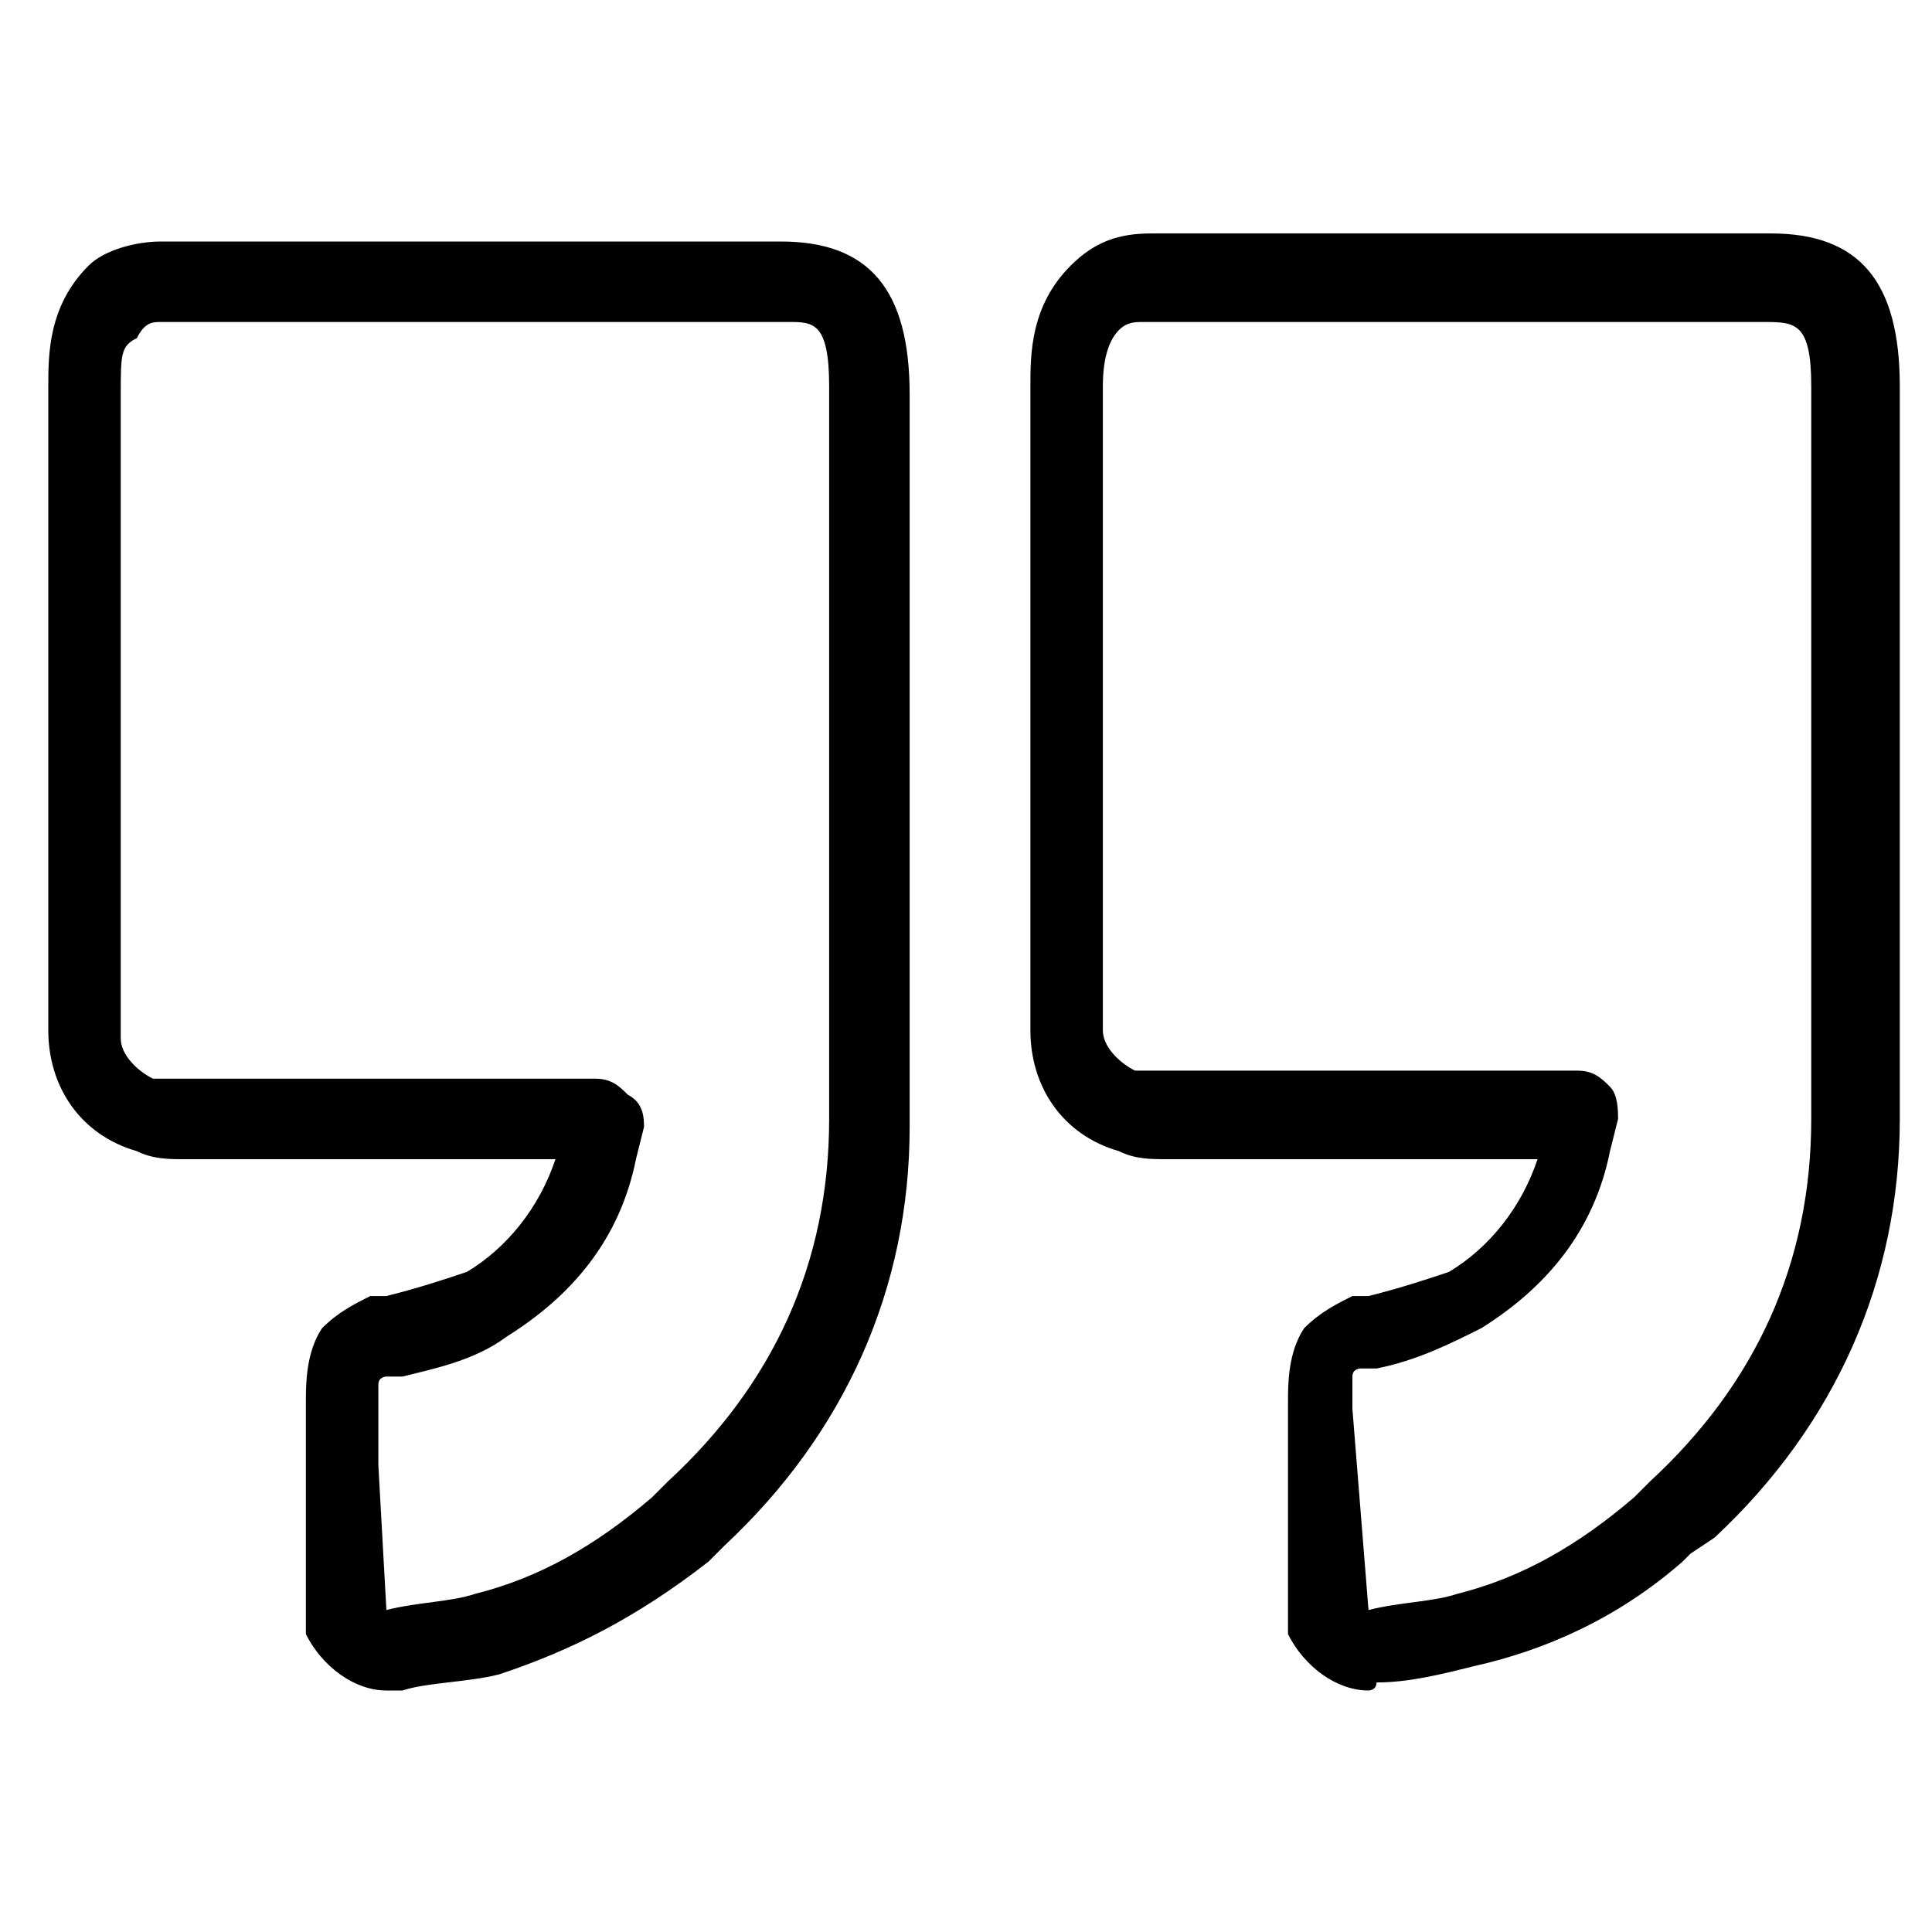
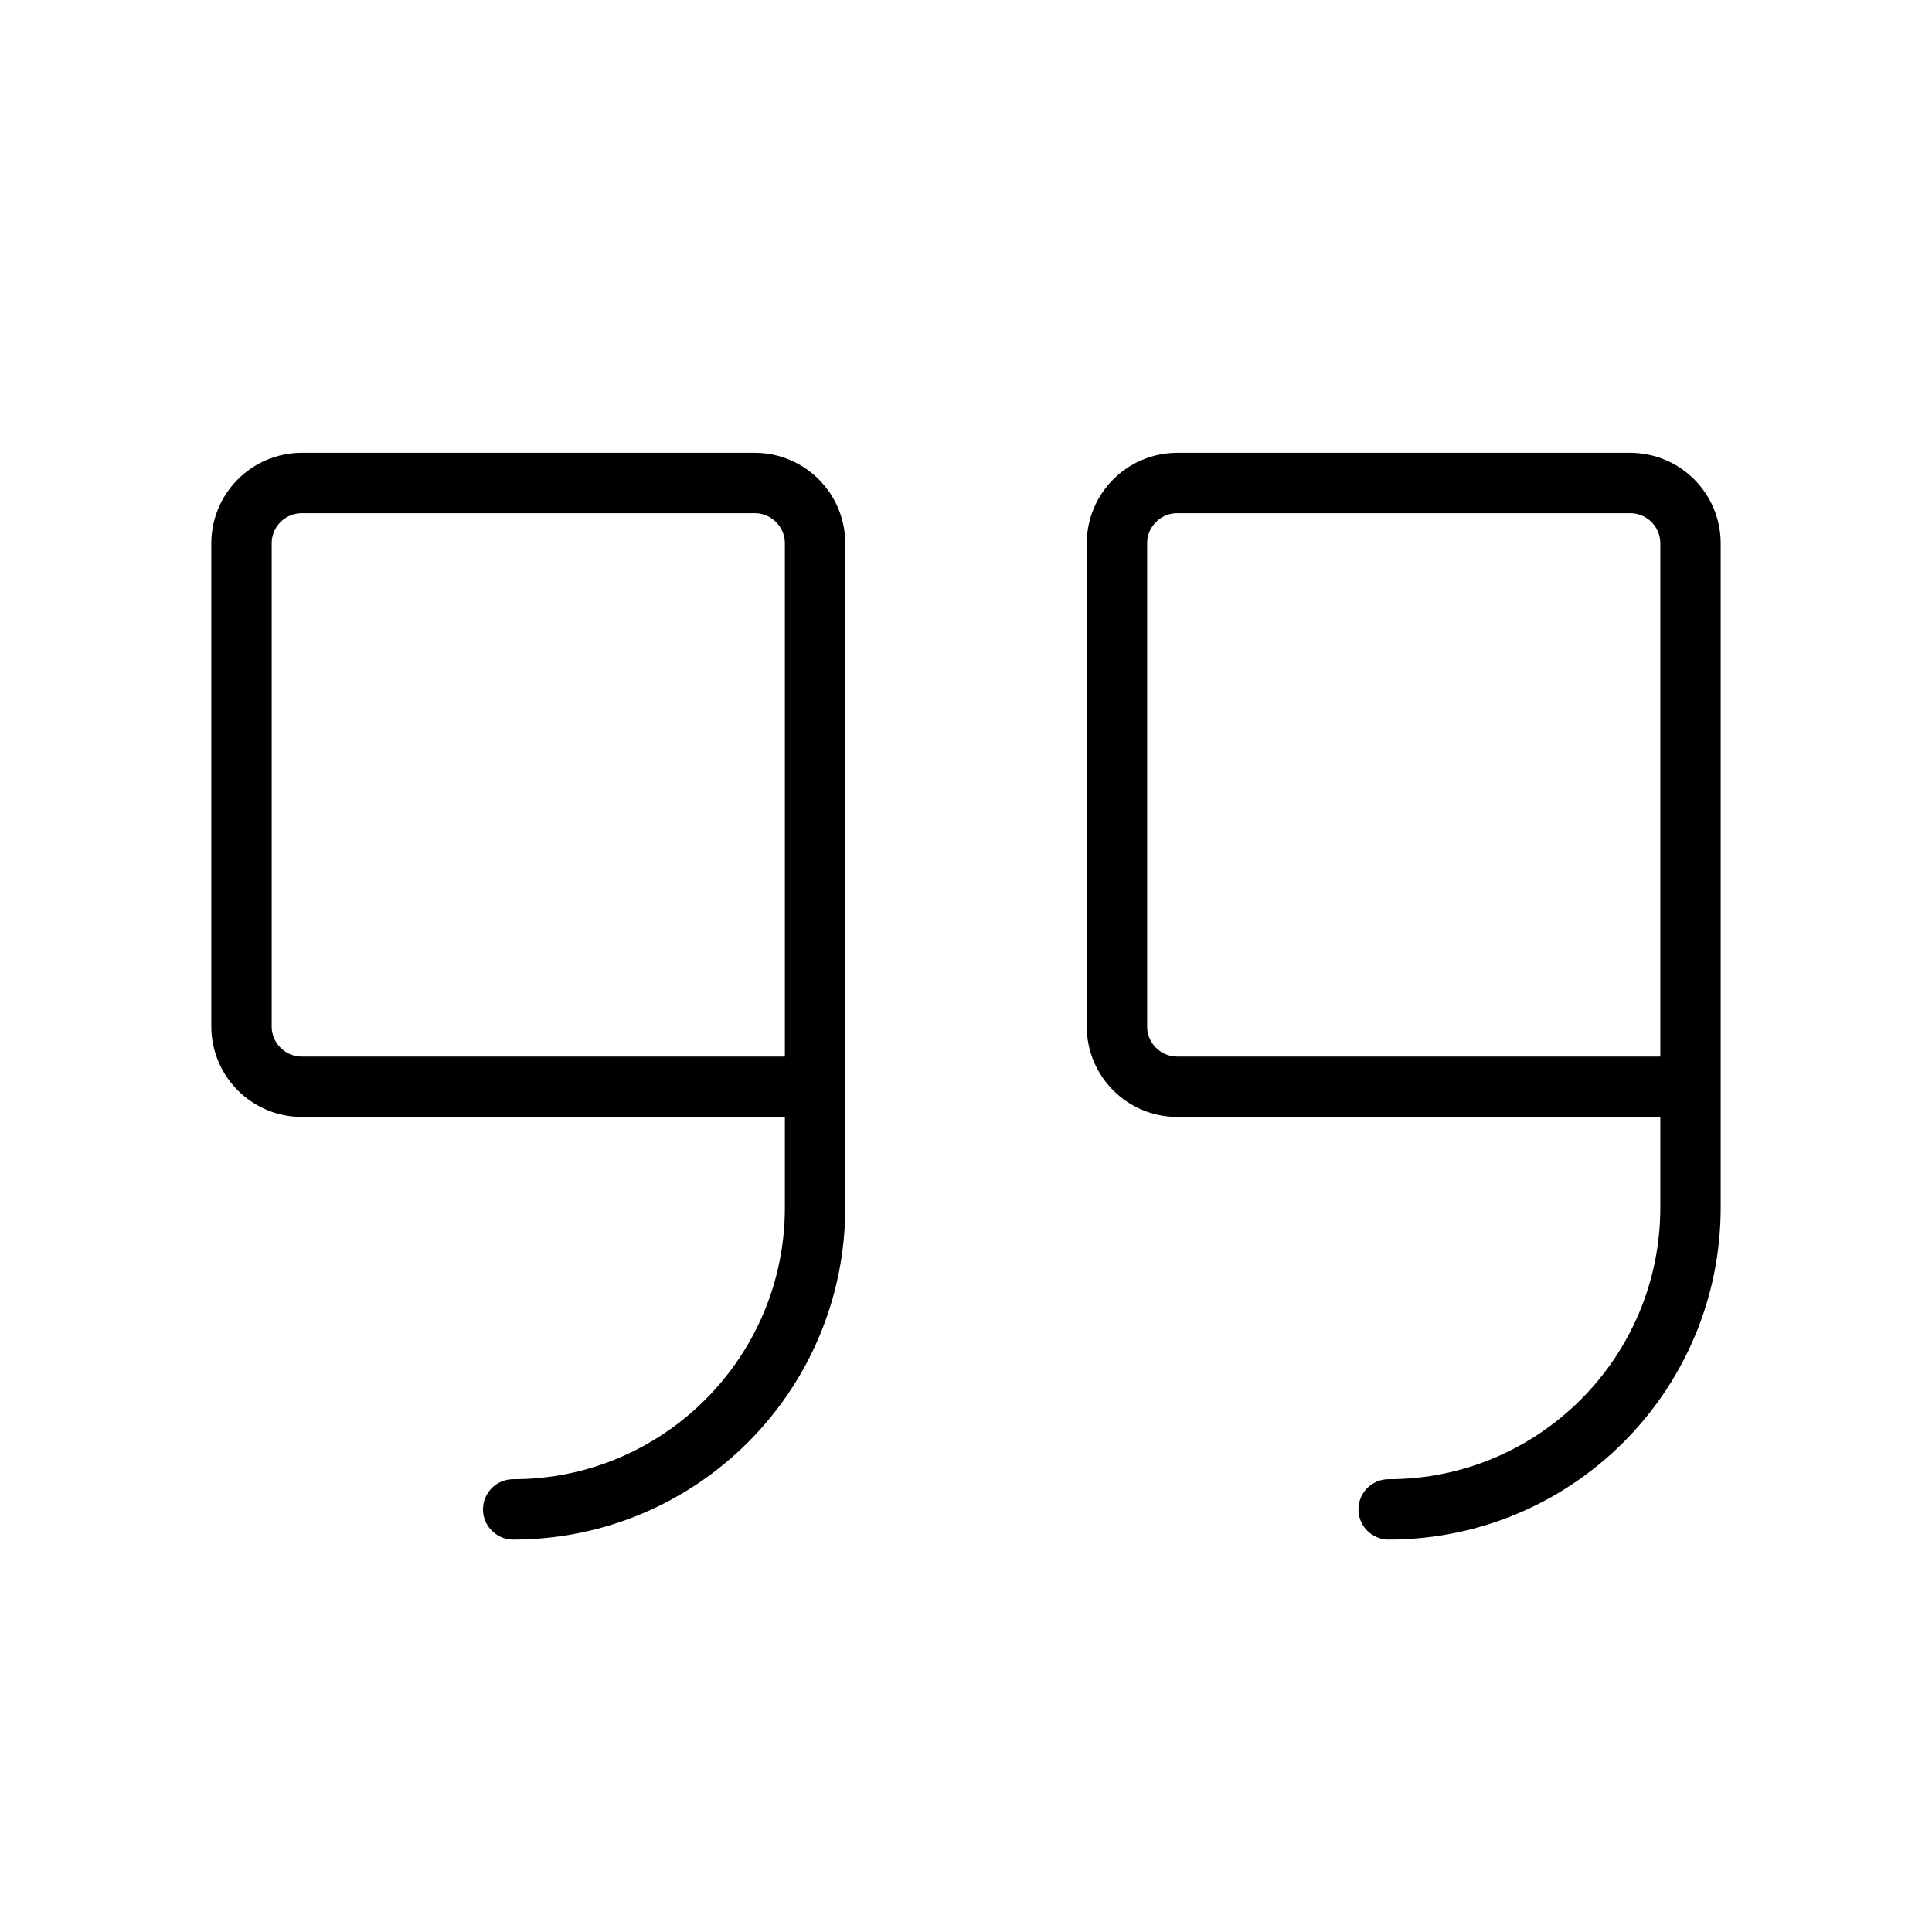
- <svg xmlns="http://www.w3.org/2000/svg" viewBox="0 0 24 24" xml:space="preserve">
-   <path d="M4.8 21c-.4 0-.8-.3-1-.7V17.4c0-.2 0-.6.2-.9.2-.2.4-.3.6-.4h.2c.4-.1.7-.2 1-.3.5-.3.9-.8 1.1-1.4H2.3c-.2 0-.4 0-.6-.1-.7-.2-1.1-.8-1.1-1.5v-8c0-.4 0-1 .5-1.5.2-.2.6-.3.9-.3h7.7c1.1 0 1.6.6 1.6 1.9V14c0 2-.8 3.8-2.3 5.2l-.2.2c-.9.7-1.7 1.1-2.6 1.4-.4.1-.9.1-1.2.2h-.2zm0-1v.5-.5c.4-.1.8-.1 1.1-.2.8-.2 1.5-.6 2.2-1.2l.2-.2c1.3-1.2 2-2.7 2-4.5V4.8c0-.8-.2-.8-.5-.8H2c-.1 0-.2 0-.3.2-.2.1-.2.2-.2.7v8c0 .2.2.4.4.5h5.5c.2 0 .3.1.4.2.2.1.2.3.2.4l-.1.4c-.2 1-.8 1.7-1.6 2.2-.4.3-.9.4-1.3.5h-.2s-.1 0-.1.1v1l.1 1.8zM17 21c-.4 0-.8-.3-1-.7V17.4c0-.2 0-.6.2-.9.2-.2.4-.3.6-.4h.2c.4-.1.7-.2 1-.3.5-.3.9-.8 1.1-1.4h-4.6c-.2 0-.4 0-.6-.1-.7-.2-1.1-.8-1.1-1.5v-8c0-.4 0-1 .5-1.5.3-.3.6-.4 1-.4H22c1.1 0 1.6.6 1.6 1.9V13.9c0 2-.8 3.8-2.3 5.2l-.3.2-.1.1c-.8.7-1.7 1.1-2.6 1.3-.4.1-.8.2-1.2.2 0 .1-.1.1-.1.1zm0-1v.5-.5c.4-.1.8-.1 1.1-.2.8-.2 1.5-.6 2.2-1.2l.2-.2c1.3-1.2 2-2.7 2-4.5V4.8c0-.8-.2-.8-.6-.8h-7.7c-.1 0-.2 0-.3.1-.1.1-.2.3-.2.7v8c0 .2.2.4.4.5h5.5c.2 0 .3.1.4.2.1.1.1.3.1.4l-.1.4c-.2 1-.8 1.7-1.6 2.2-.4.2-.8.4-1.3.5h-.2s-.1 0-.1.1v.4L17 20z" />
+ <svg xmlns="http://www.w3.org/2000/svg" viewBox="0 0 256 256">
+   <rect fill="none" height="256" width="256" />
+   <path d="M108,144H40a8,8,0,0,1-8-8V72a8,8,0,0,1,8-8h60a8,8,0,0,1,8,8v88a40,40,0,0,1-40,40" fill="none" stroke="#000" stroke-linecap="round" stroke-linejoin="round" stroke-width="8" />
+   <path d="M224,144H156a8,8,0,0,1-8-8V72a8,8,0,0,1,8-8h60a8,8,0,0,1,8,8v88a40,40,0,0,1-40,40" fill="none" stroke="#000" stroke-linecap="round" stroke-linejoin="round" stroke-width="8" />
</svg>
